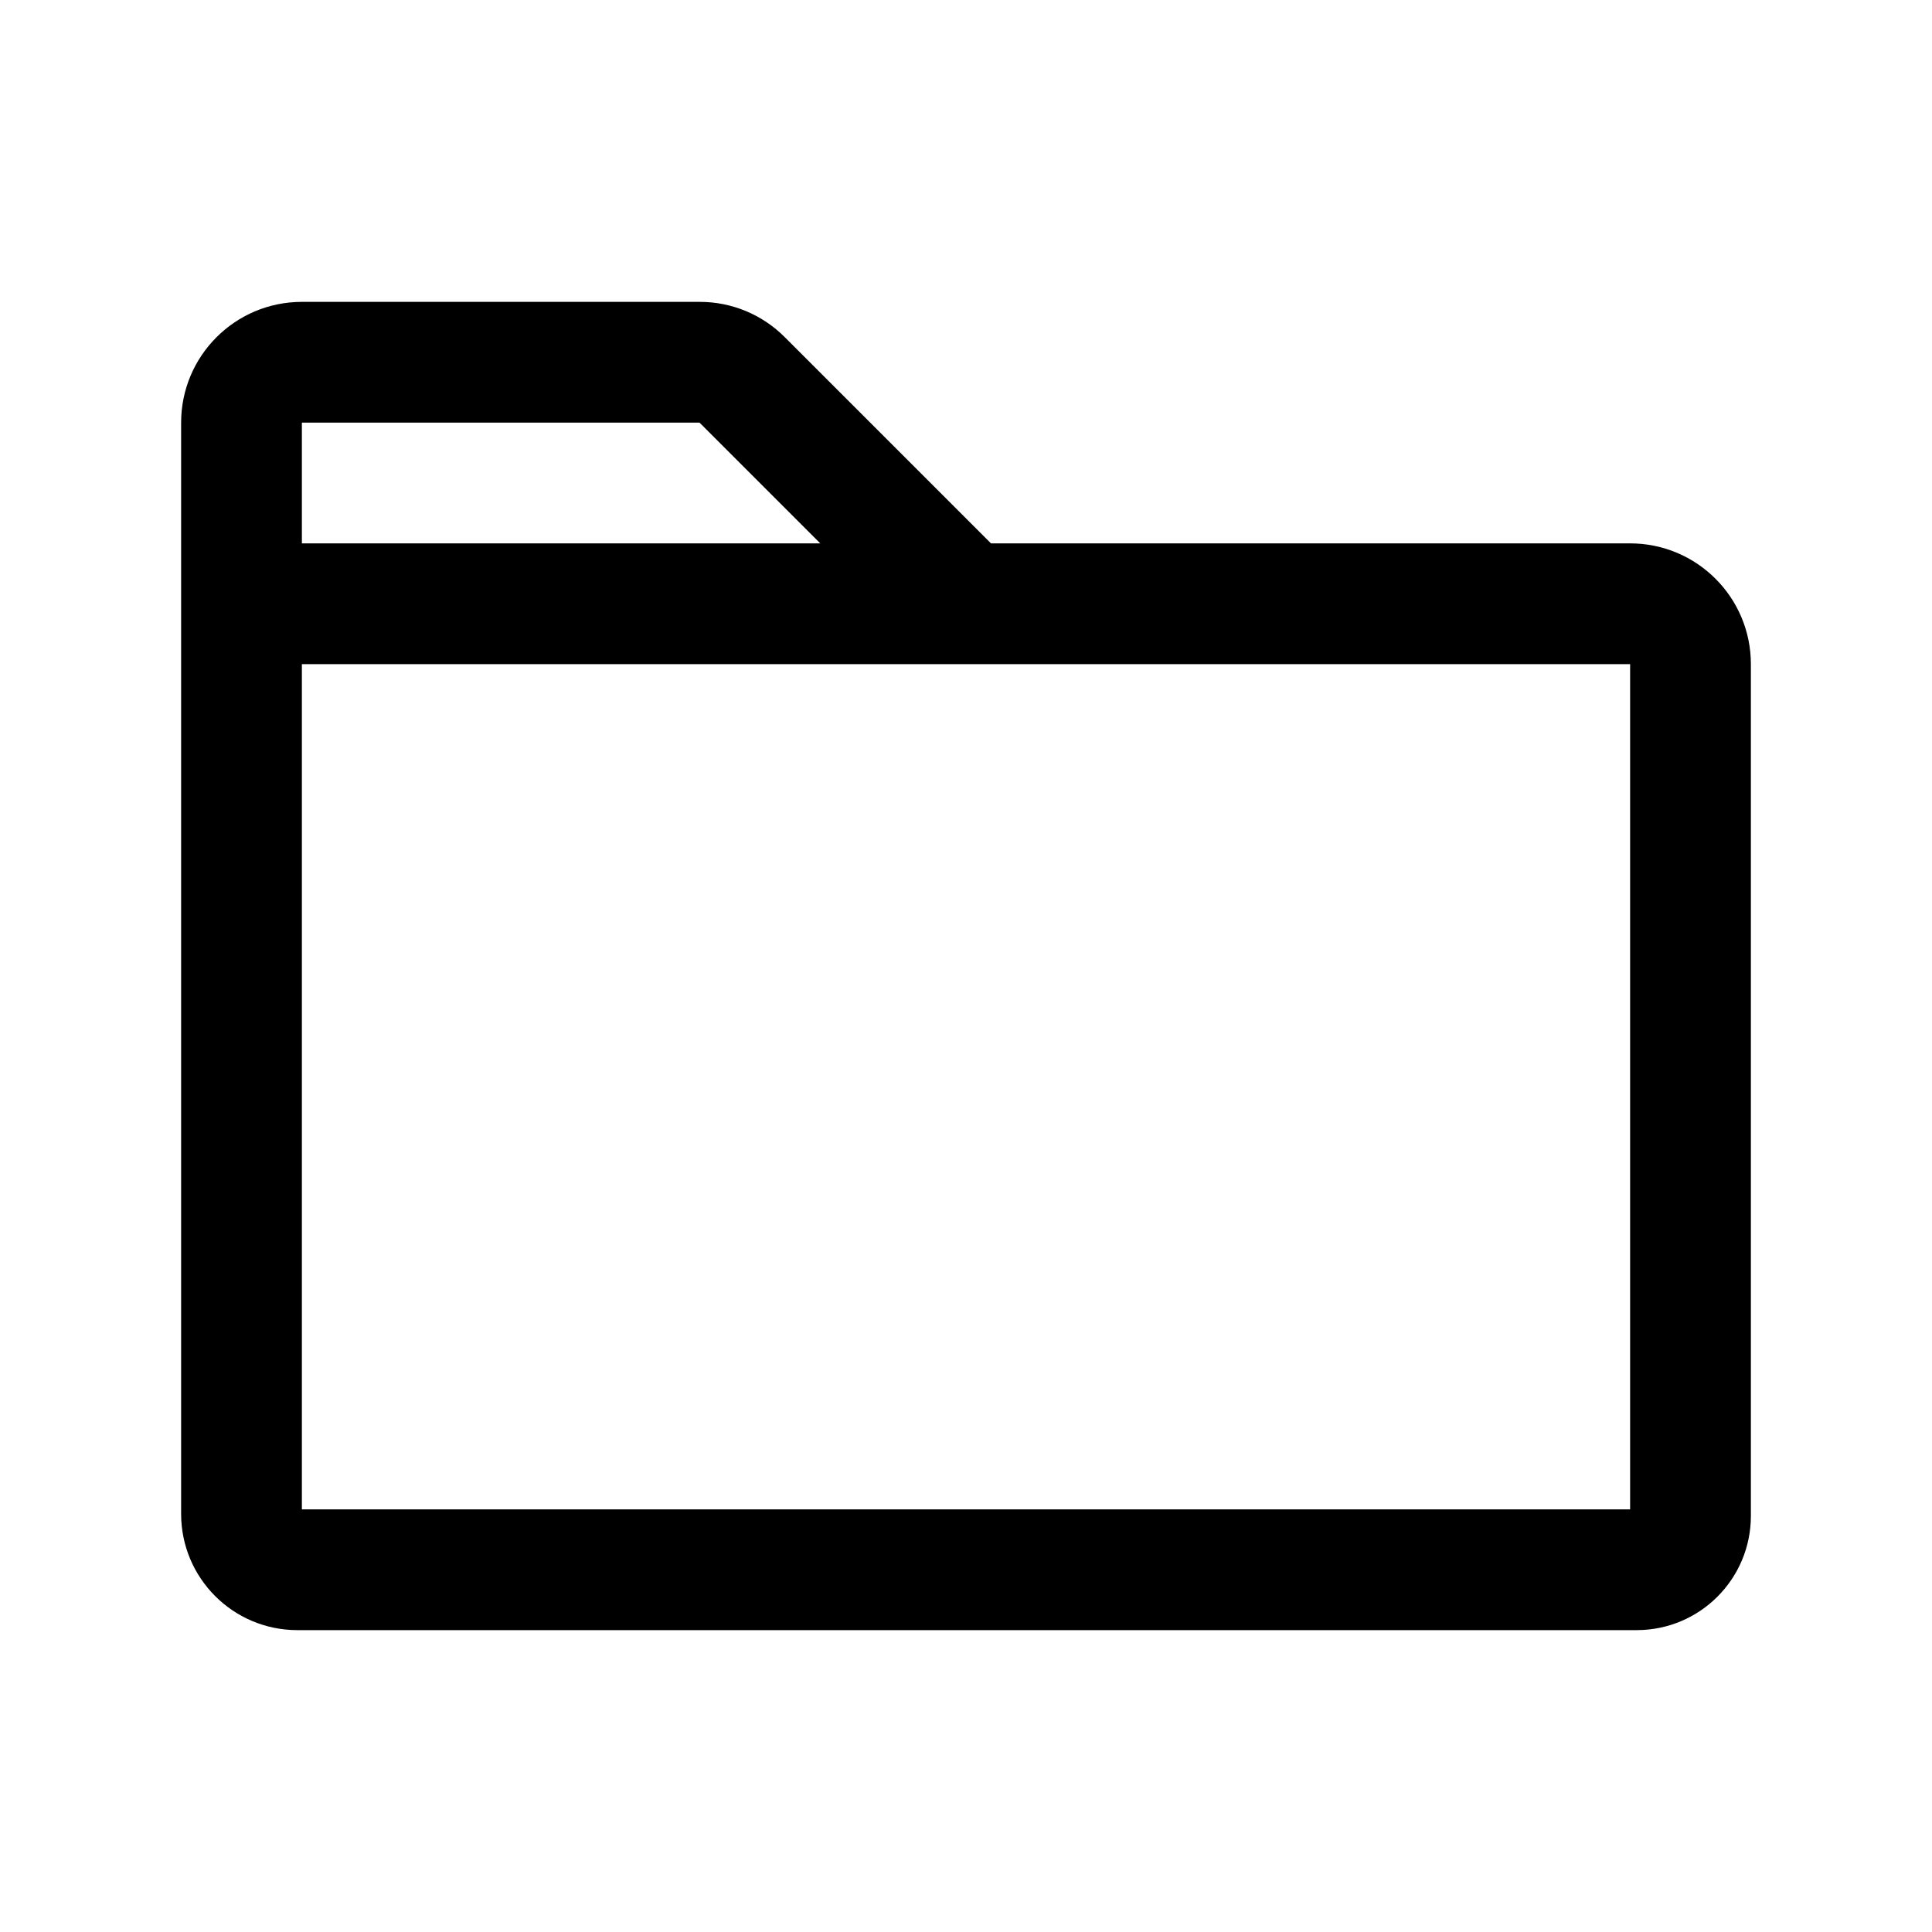
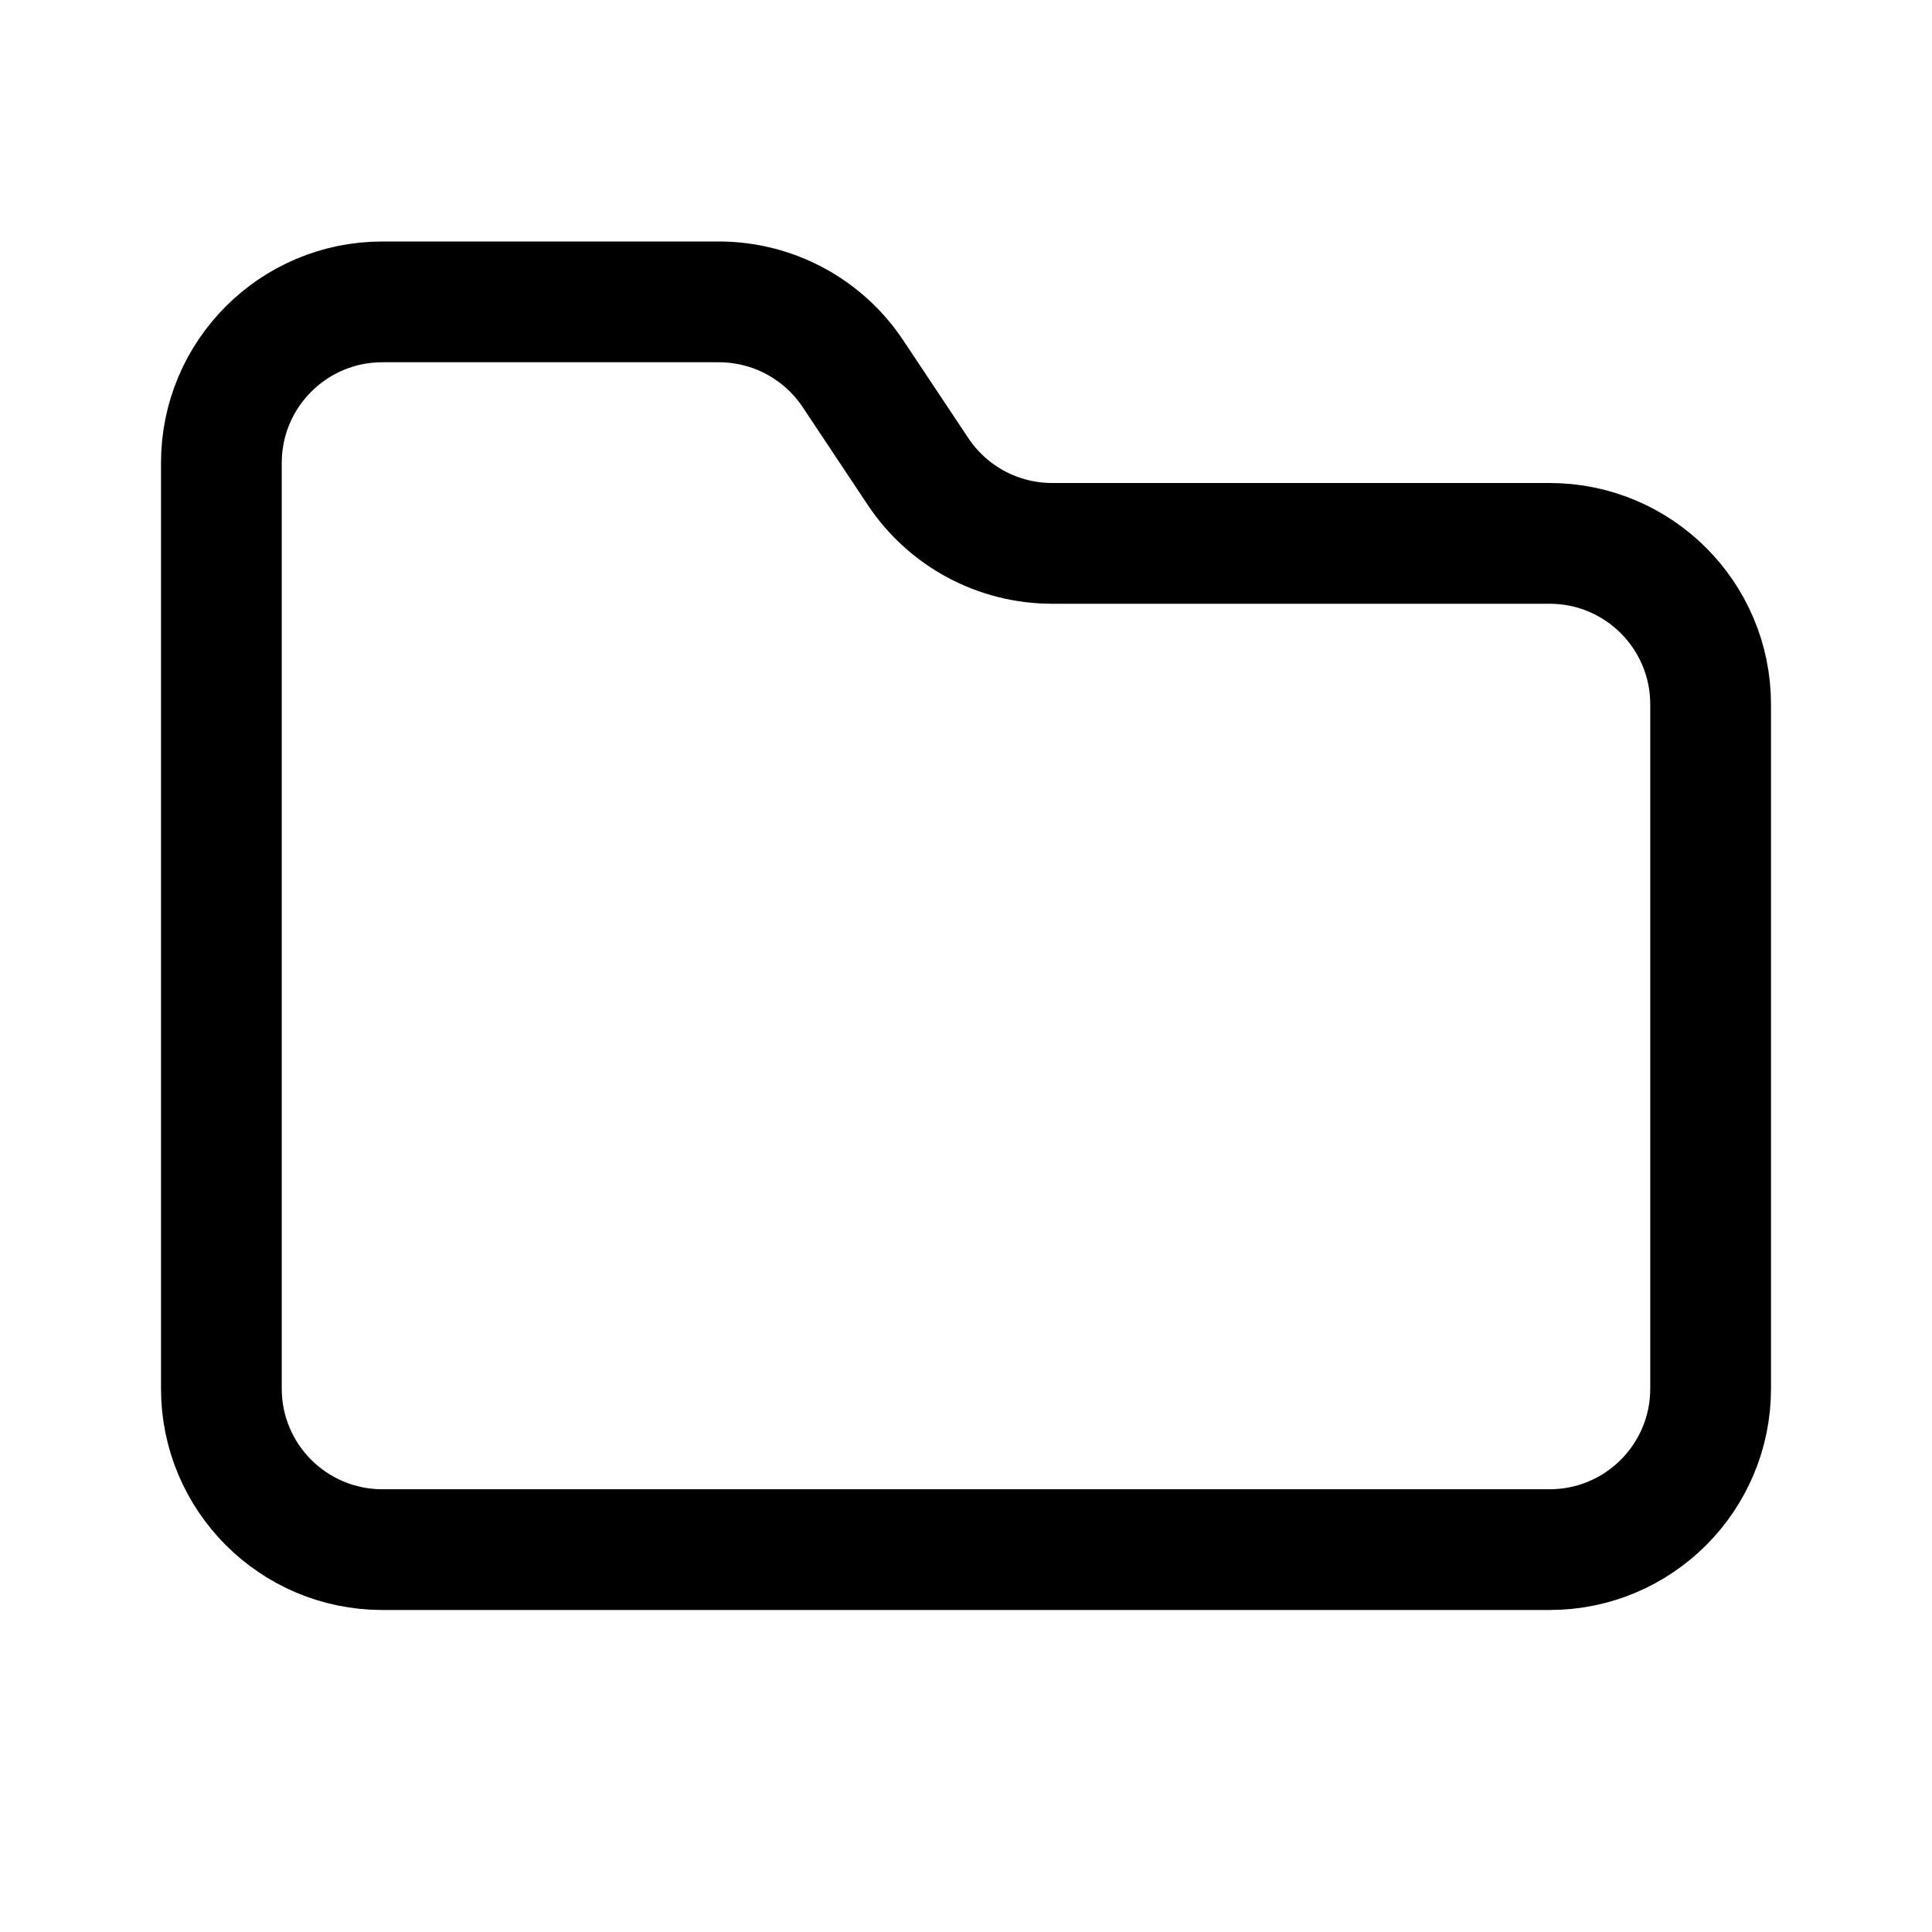
- <svg xmlns="http://www.w3.org/2000/svg" width="24" height="24" fill="currentColor" viewBox="0 0 256 256">
-   <path d="M216,72H131.31L104,44.69A15.86,15.86,0,0,0,92.69,40H40A16,16,0,0,0,24,56V200.62A15.4,15.4,0,0,0,39.38,216H216.89A15.13,15.13,0,0,0,232,200.89V88A16,16,0,0,0,216,72ZM40,56H92.69l16,16H40ZM216,200H40V88H216Z" />
+ <svg xmlns="http://www.w3.org/2000/svg" width="24" height="24" fill="none" viewBox="0 0 24 24">
+   <path stroke="currentColor" stroke-linecap="round" stroke-linejoin="round" stroke-width="1.5" d="M2.75 5.75v11.5a2 2 0 0 0 2 2h14.5a2 2 0 0 0 2-2v-8.5a2 2 0 0 0-2-2h-6.18a2 2 0 0 1-1.664-.89l-.812-1.22a2 2 0 0 0-1.664-.89H4.75a2 2 0 0 0-2 2Z" />
</svg>
